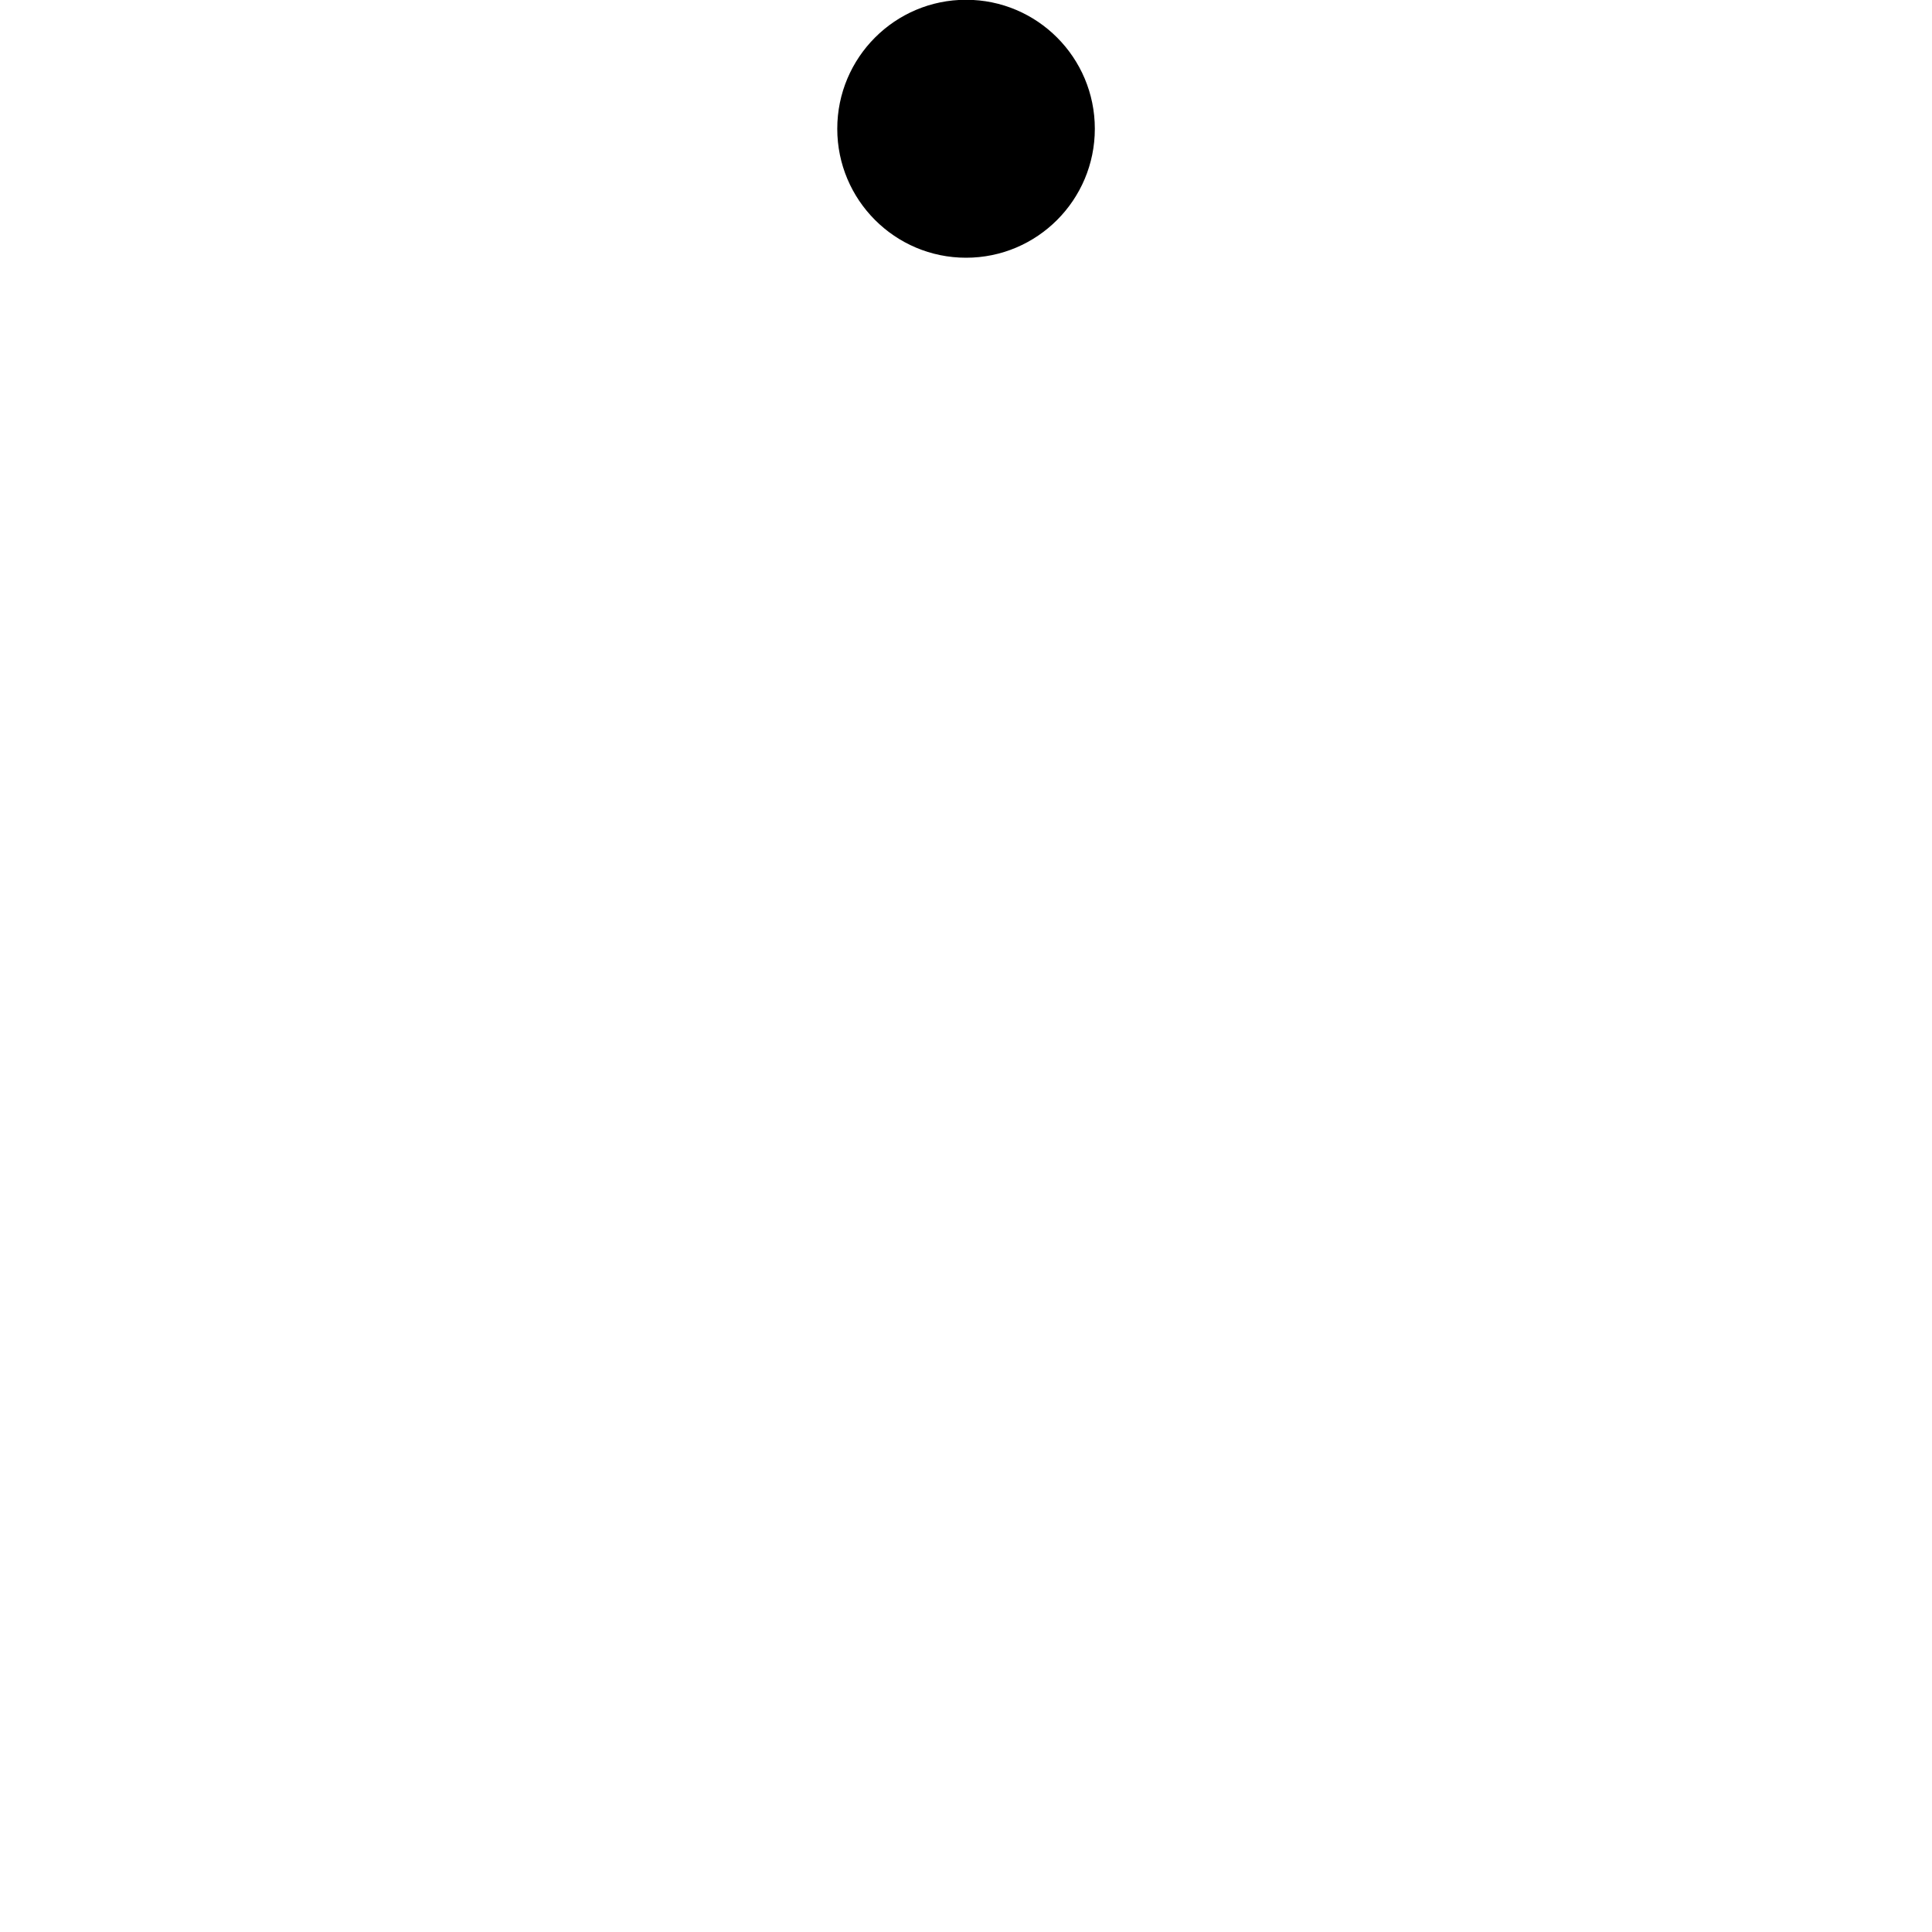
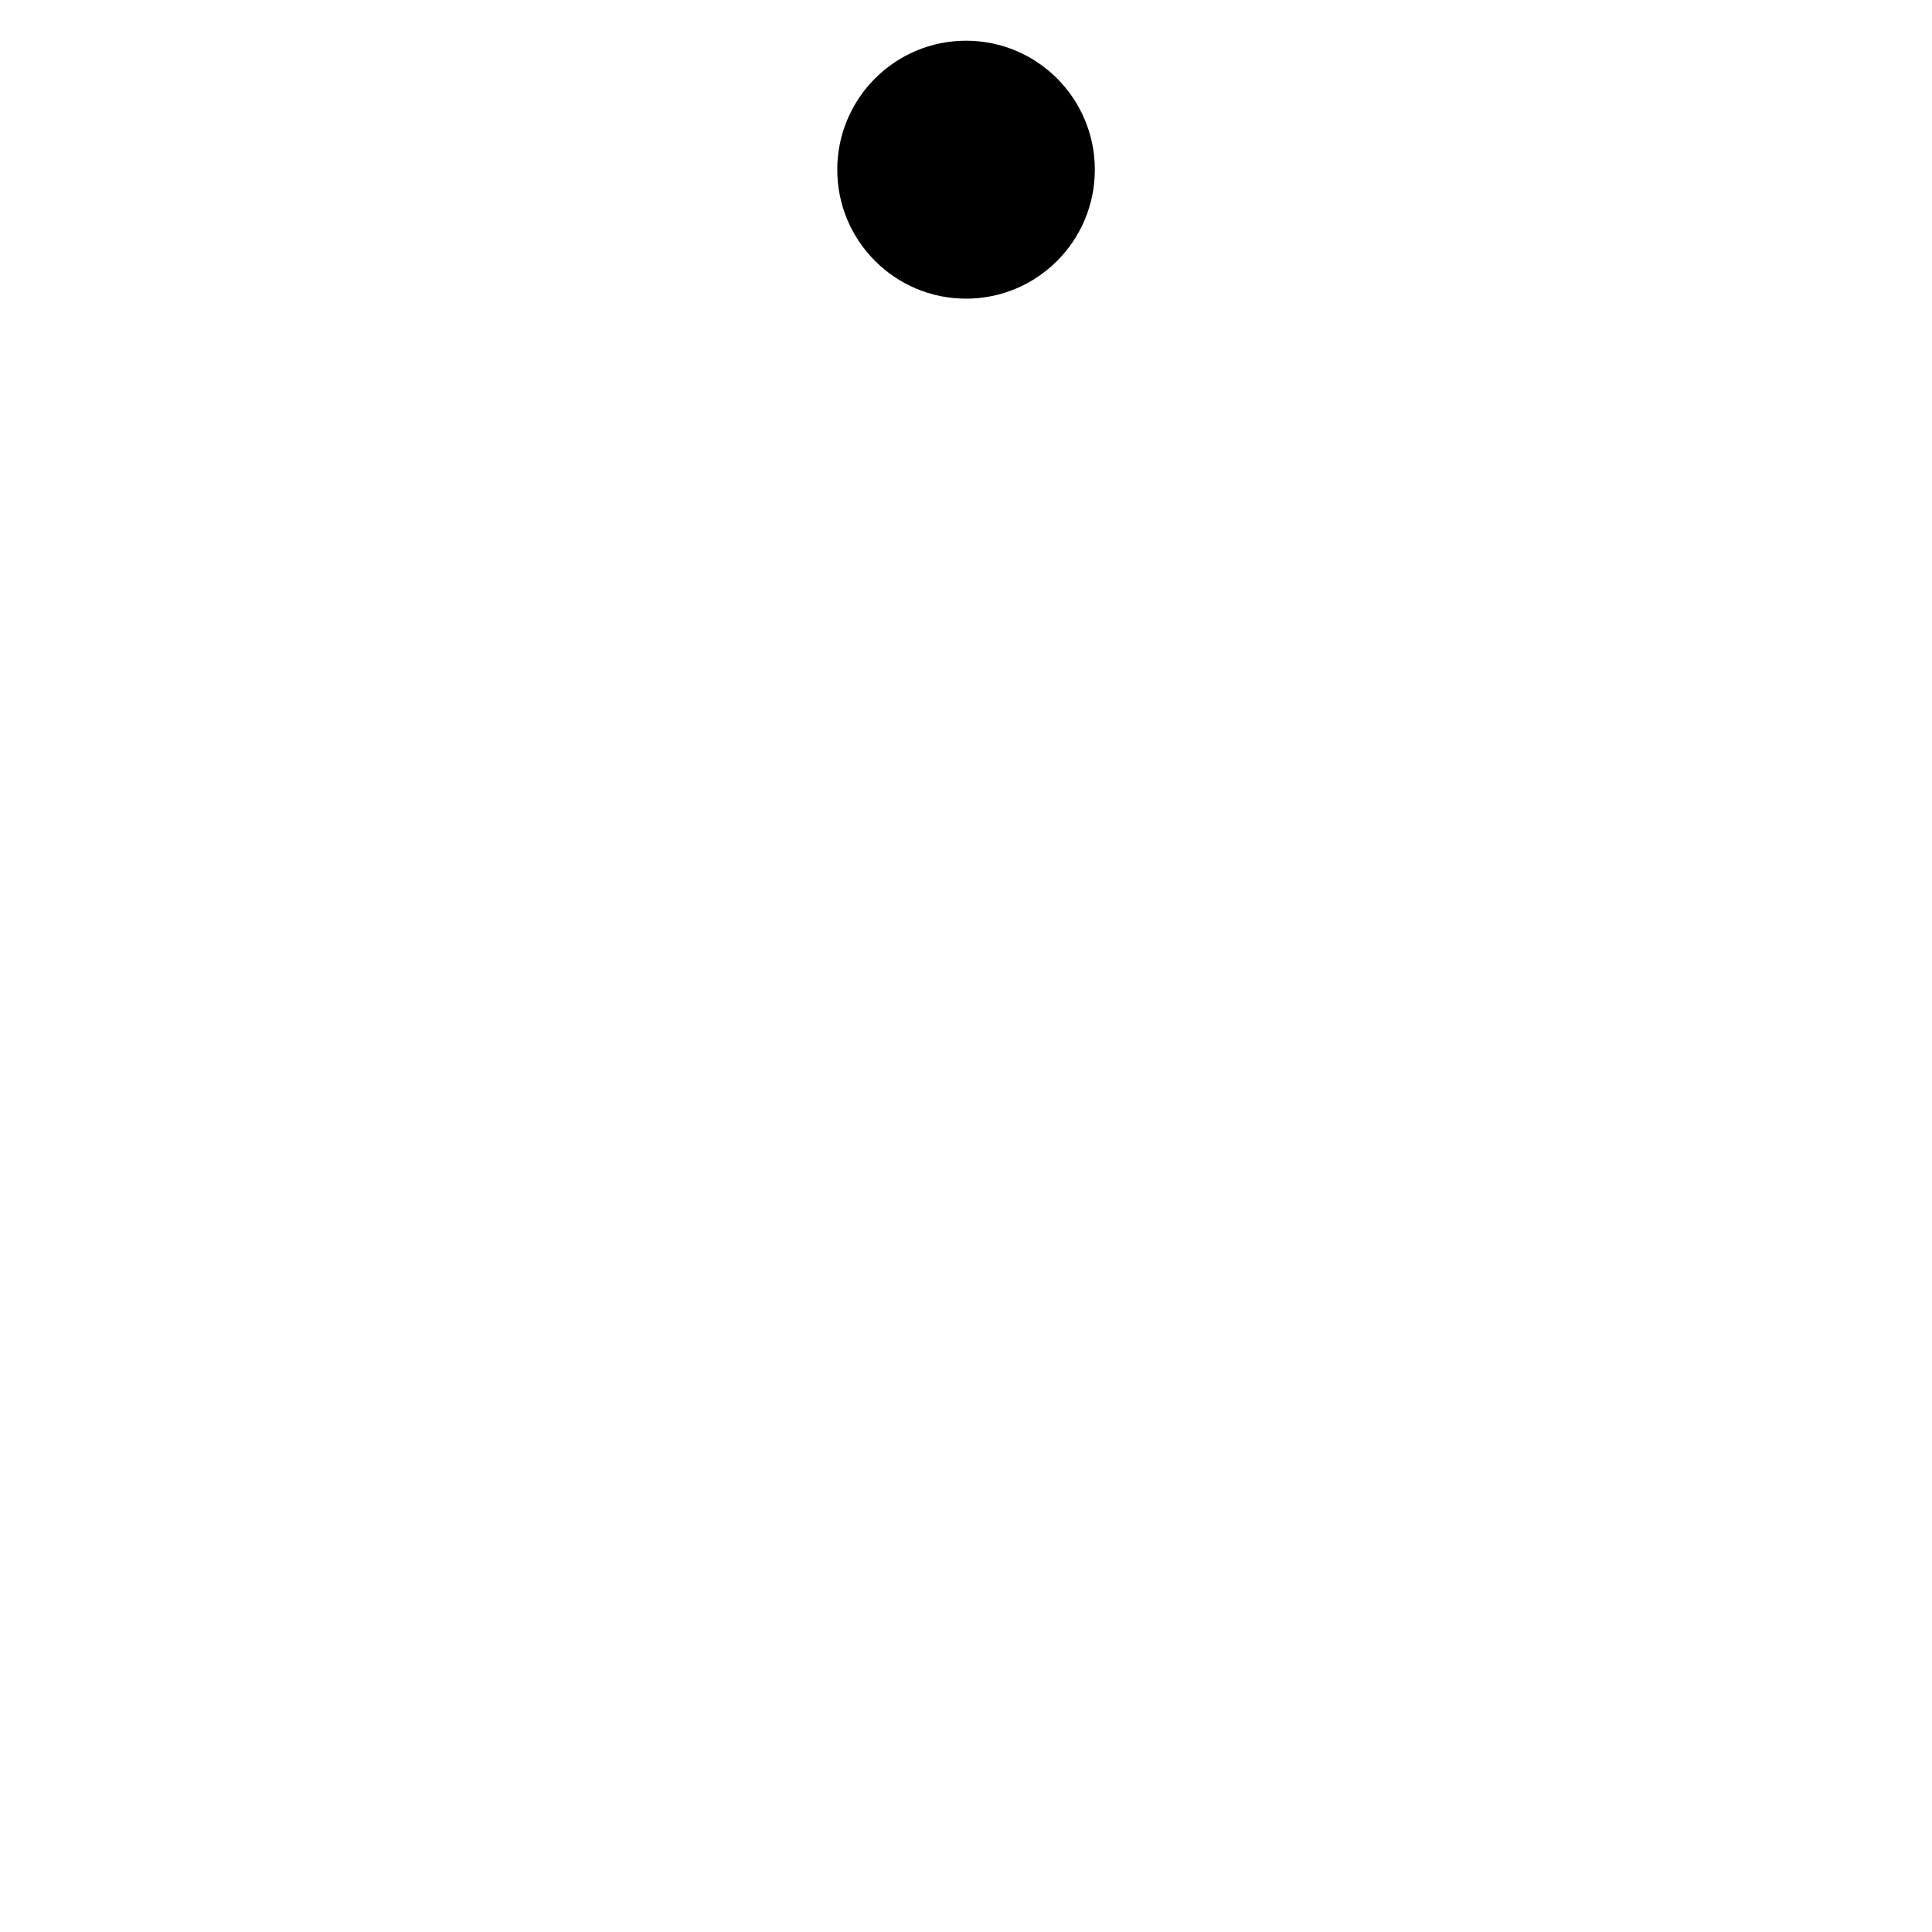
- <svg xmlns="http://www.w3.org/2000/svg" xml:space="preserve" width="60px" height="60px" style="shape-rendering:geometricPrecision; text-rendering:geometricPrecision; image-rendering:optimizeQuality; fill-rule:evenodd; clip-rule:evenodd" viewBox="0 0 60 60">
-   <defs>
-     <style type="text/css">
-    
+ <svg xmlns="http://www.w3.org/2000/svg" xml:space="preserve" width="60px" height="60px" style="shape-rendering:geometricPrecision; text-rendering:geometricPrecision; image-rendering:optimizeQuality; fill-rule:evenodd; clip-rule:evenodd" viewBox="0 0 60 60" id="svg2" version="1.1">
+   <defs id="defs4">
+     <style type="text/css" id="style6">
    .str0 {stroke:#1F1A17;stroke-width:0.9}
    .fil0 {fill:none}
-    
-   </style>
+    </style>
  </defs>
-   <g id="Camada_x0020_1">
-     <path style="stroke:param(outline) #ffffff; fill:param(outline) #ffffff" d="M30.002 -0.007c2.209,0 3.999,1.794 3.999,4.006 0,2.212 -1.791,4.005 -3.999,4.005 -2.209,0 -4,-1.793 -4,-4.005 0,-2.212 1.792,-4.006 4,-4.006z" />
+   <g id="Camada_x0020_1" transform="translate(0,1.271186)">
+     <path d="m 30.002,-0.007 c 2.209,0 3.999,1.794 3.999,4.006 0,2.212 -1.791,4.005 -3.999,4.005 -2.209,0 -4,-1.793 -4,-4.005 0,-2.212 1.792,-4.006 4,-4.006 z" id="path10" />
  </g>
</svg>
